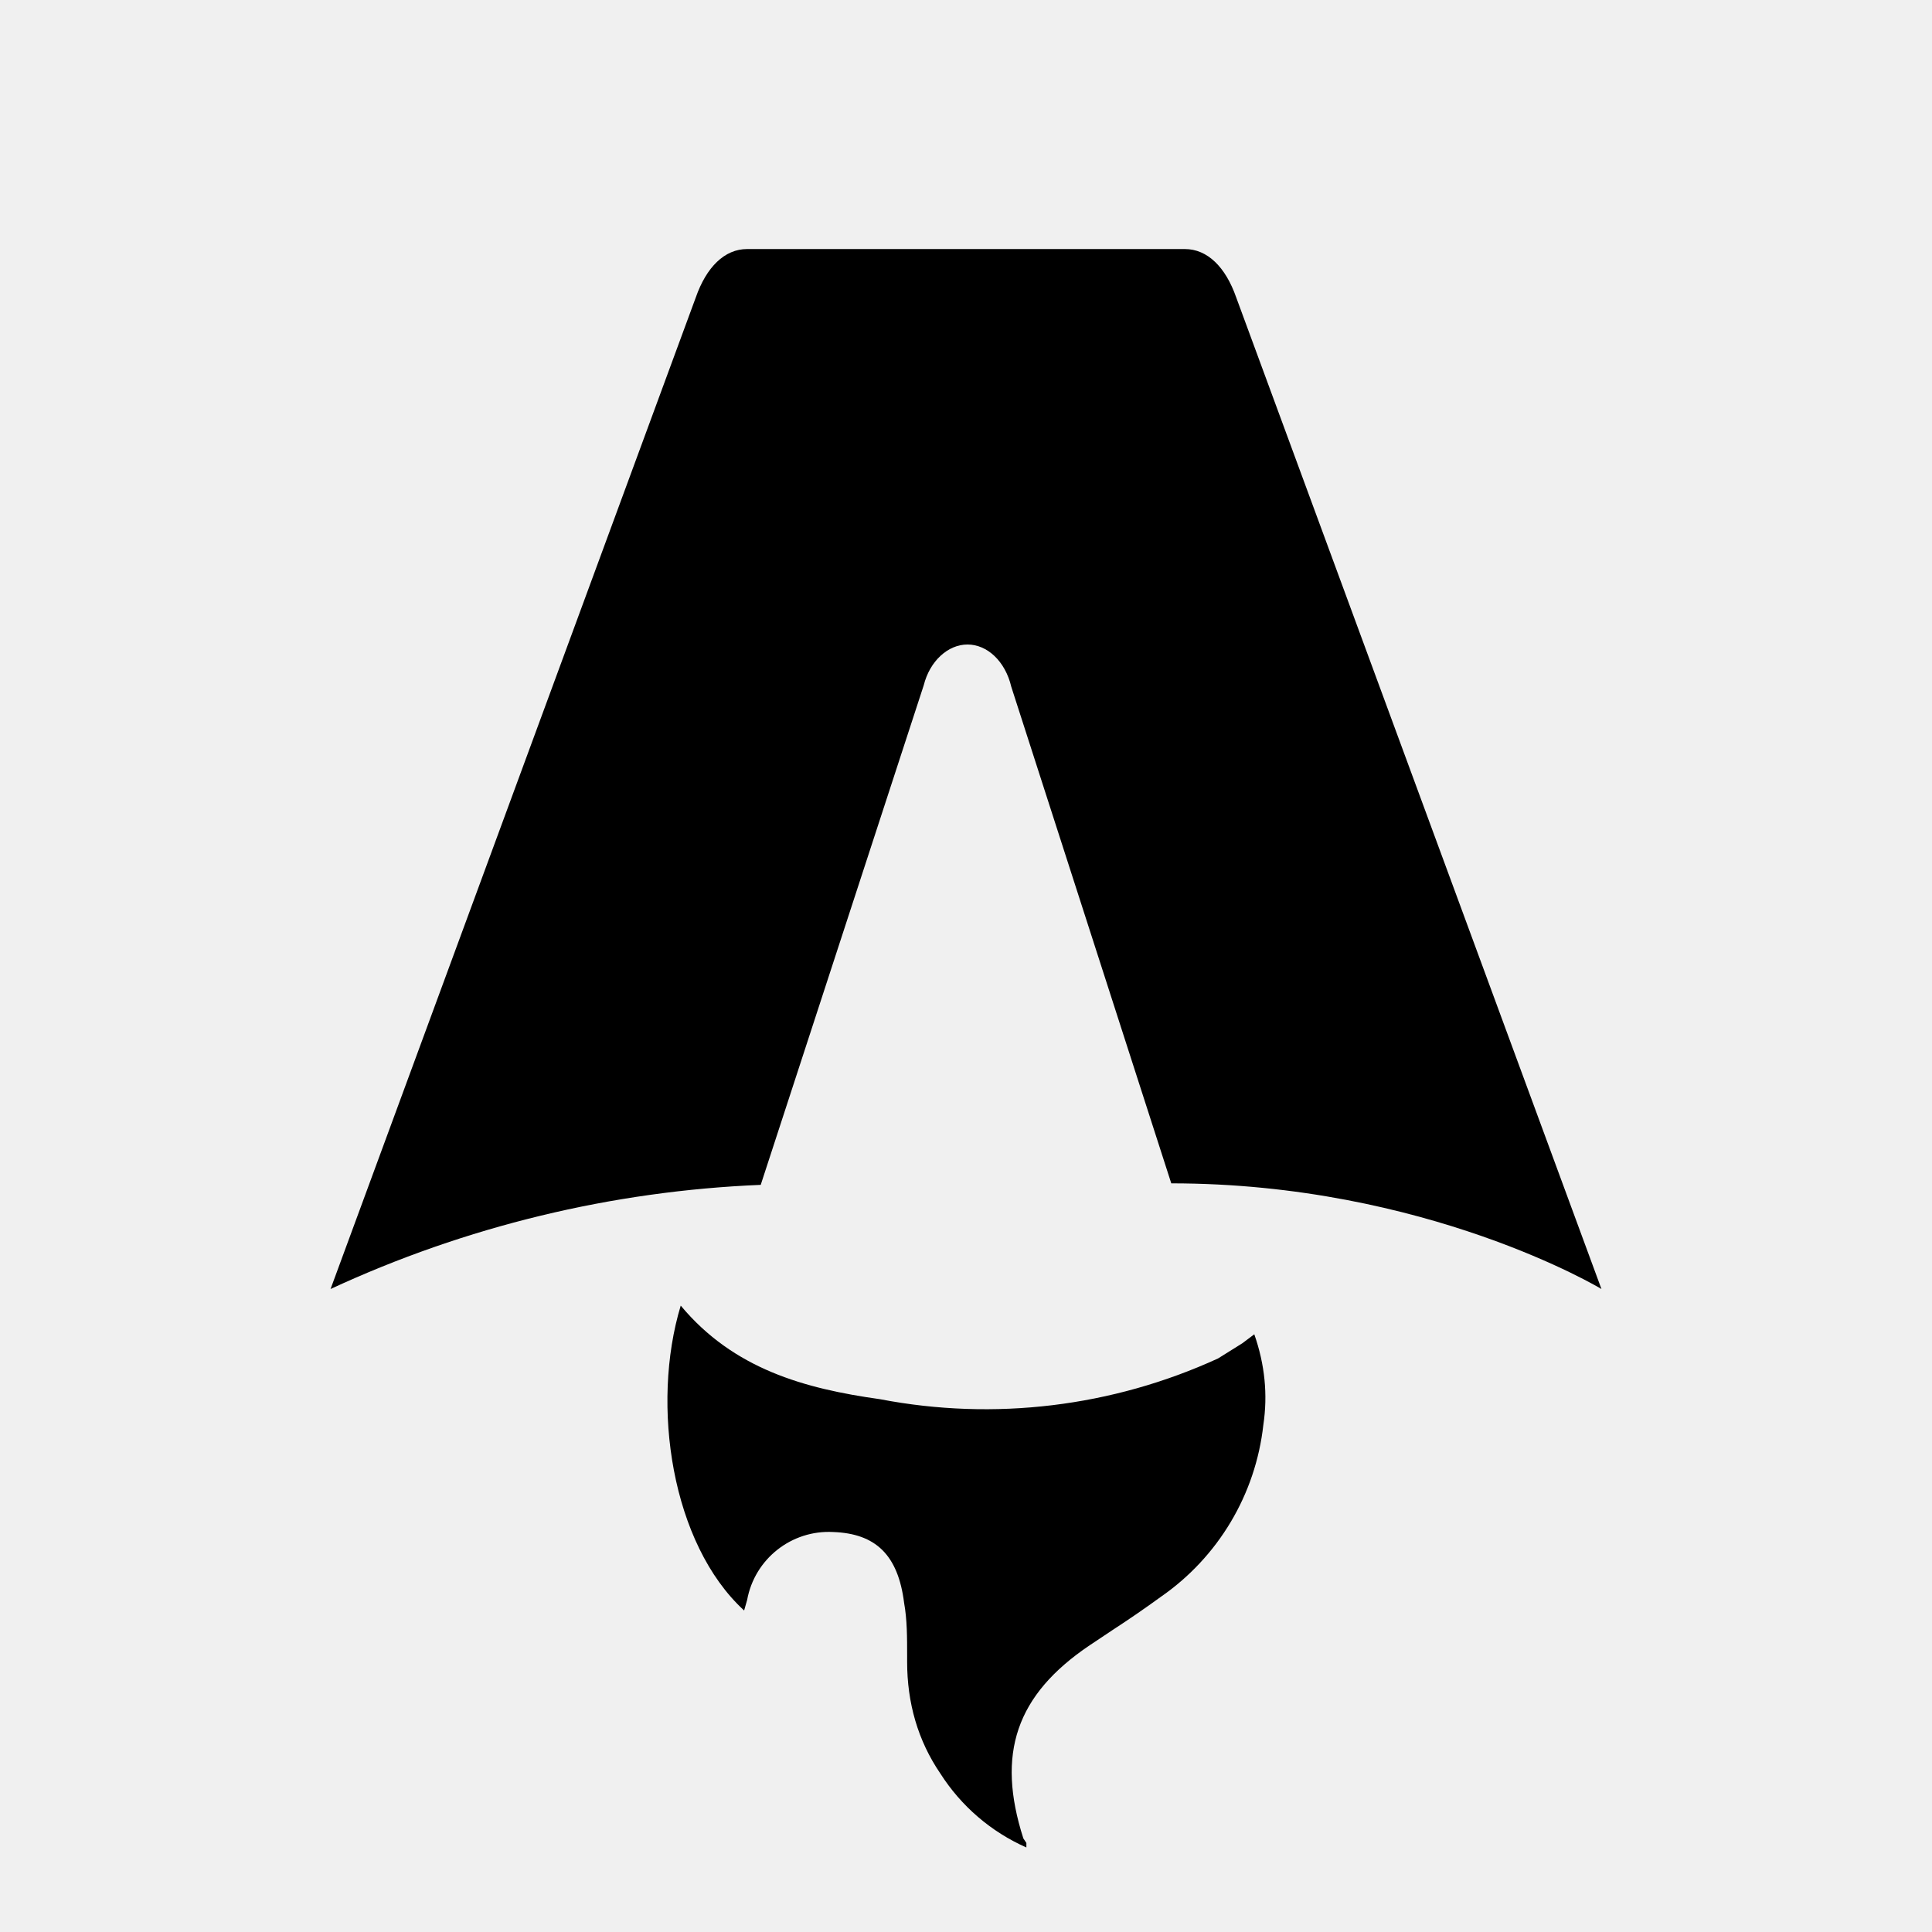
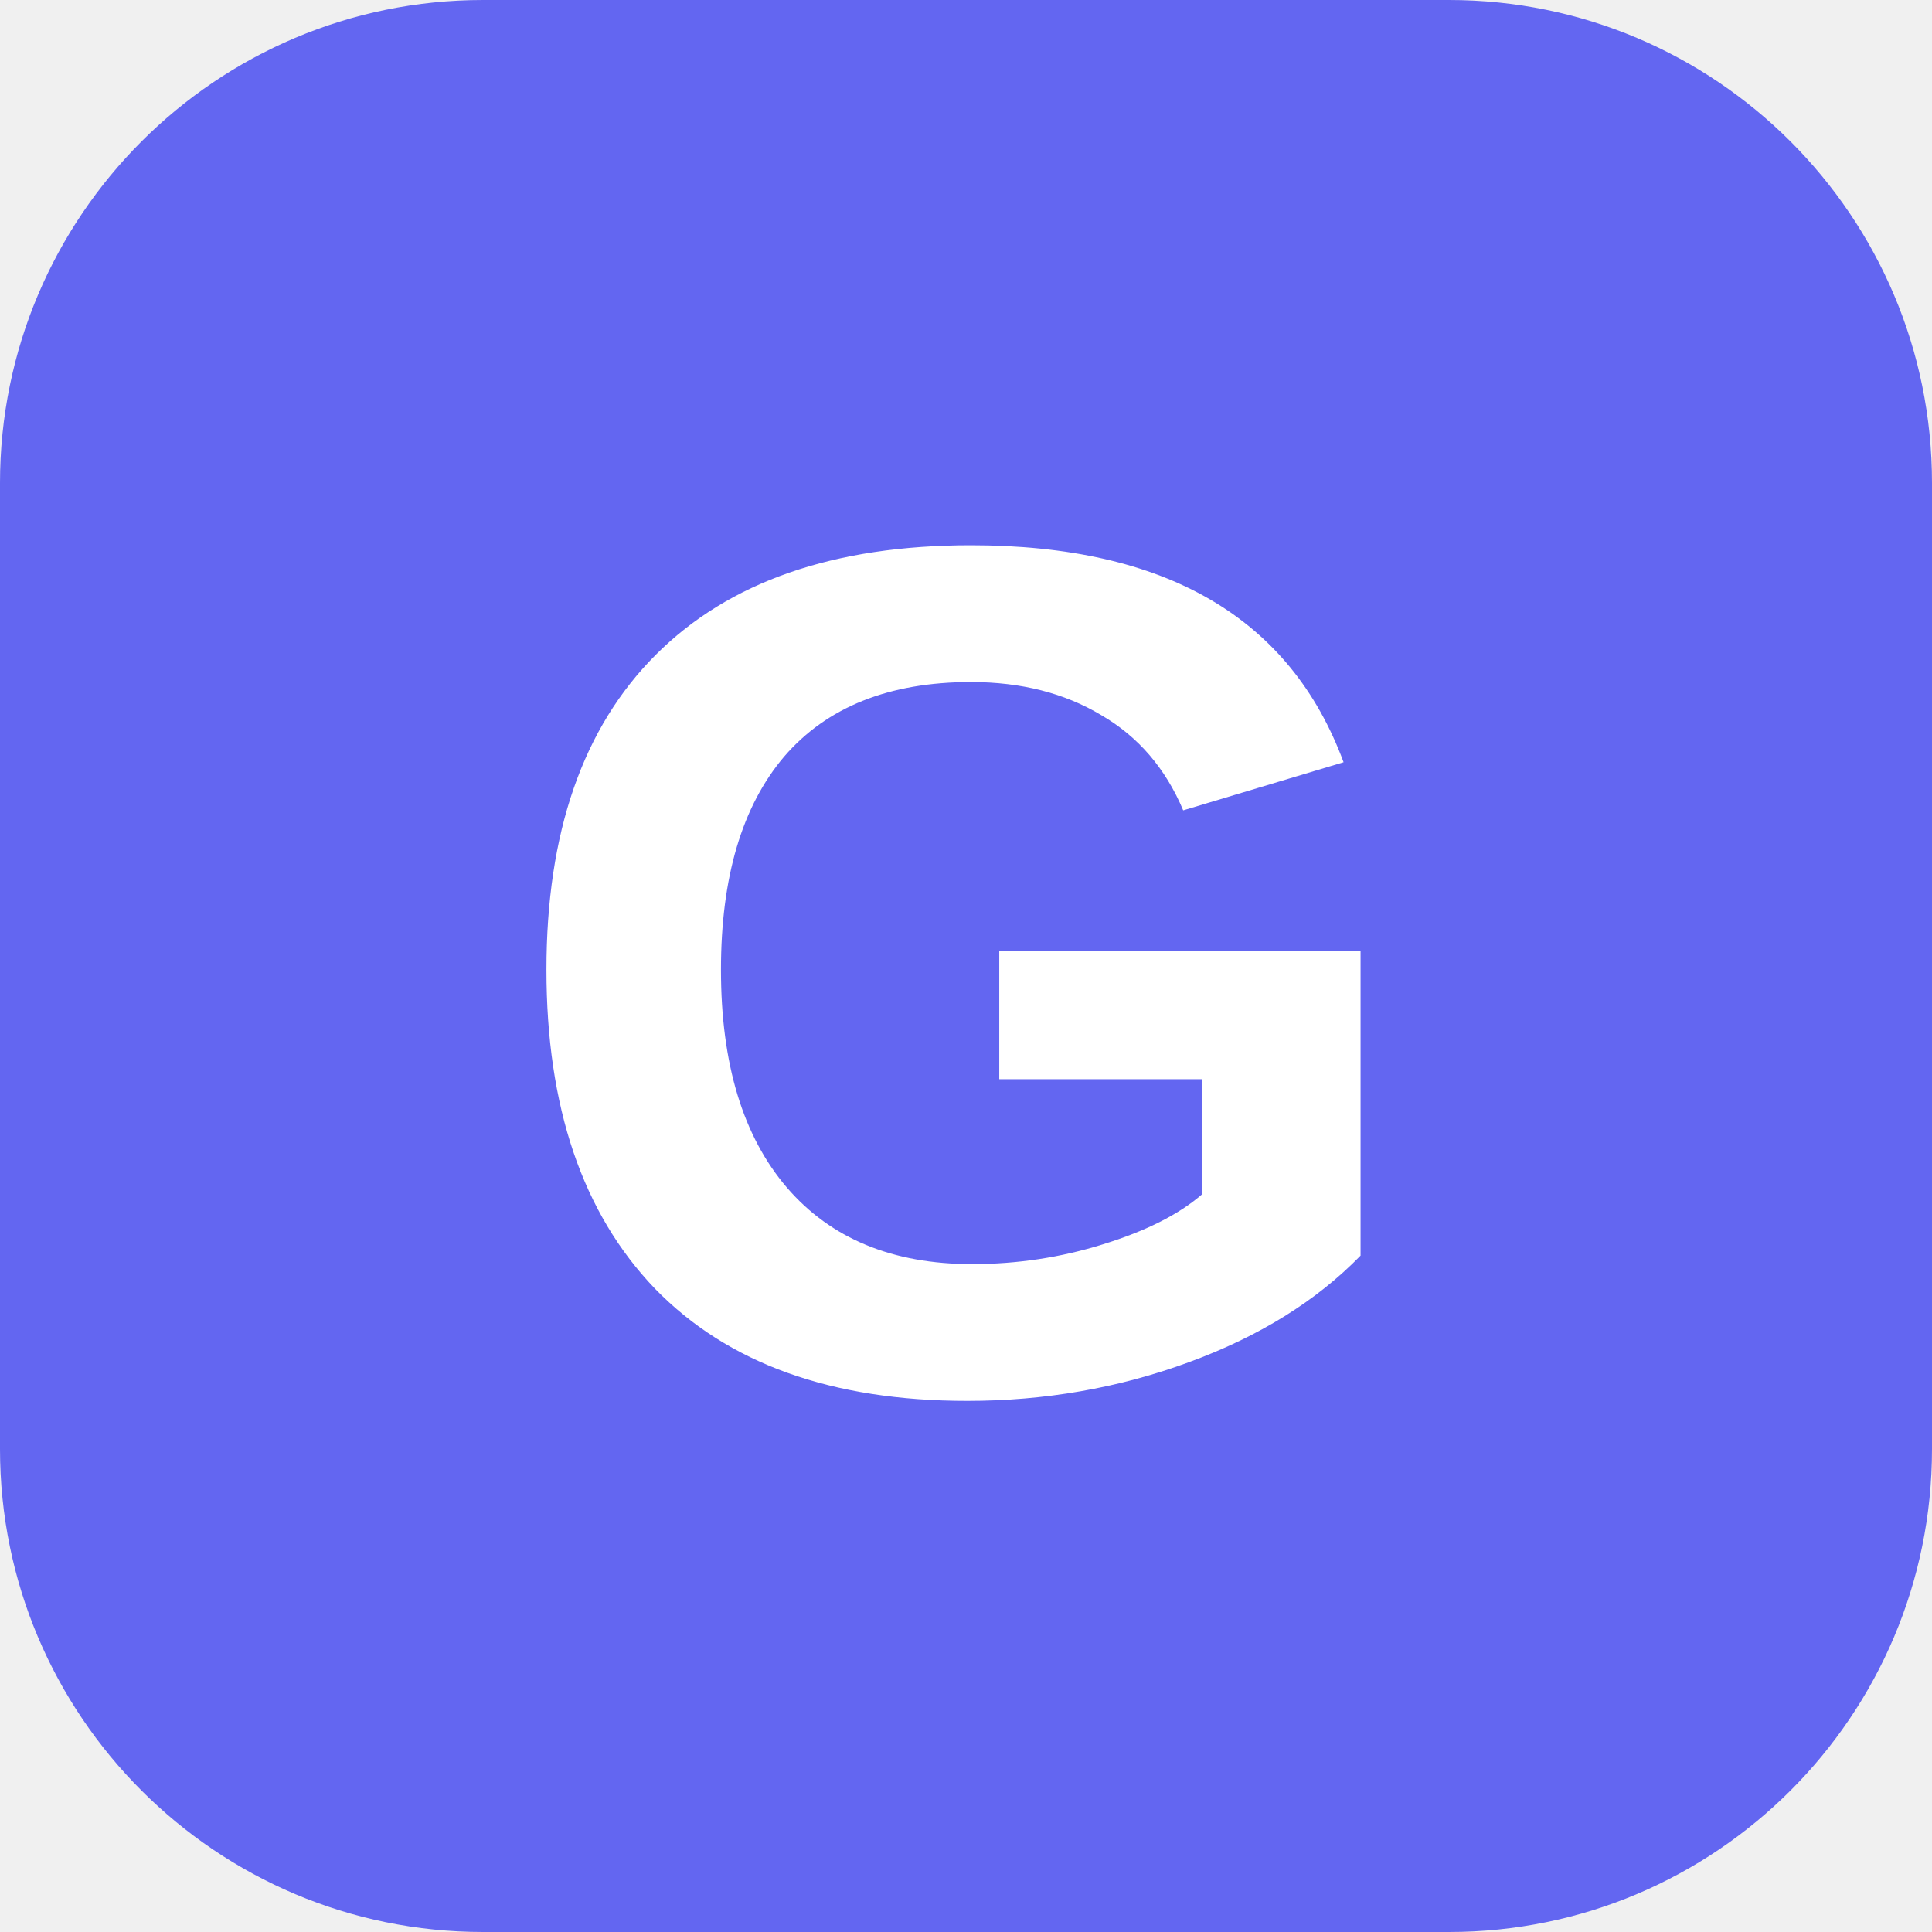
- <svg xmlns="http://www.w3.org/2000/svg" fill="none" viewBox="0 0 128 128">
-   <path d="M50.4 78.5a75.1 75.1 0 0 0-28.5 6.9l24.2-65.7c.7-2 1.9-3.2 3.4-3.2h29c1.5 0 2.7 1.2 3.4 3.2l24.2 65.7s-11.6-7-28.5-7L67 45.5c-.4-1.7-1.6-2.8-2.9-2.8-1.3 0-2.5 1.1-2.9 2.7L50.4 78.5Zm-1.1 28.2Zm-4.2-20.2c-2 6.6-.6 15.8 4.2 20.2a17.5 17.5 0 0 1 .2-.7 5.5 5.5 0 0 1 5.7-4.5c2.8.1 4.3 1.5 4.7 4.7.2 1.1.2 2.3.2 3.5v.4c0 2.7.7 5.2 2.2 7.4a13 13 0 0 0 5.7 4.9v-.3l-.2-.3c-1.8-5.6-.5-9.5 4.4-12.8l1.5-1a73 73 0 0 0 3.2-2.2 16 16 0 0 0 6.8-11.4c.3-2 .1-4-.6-6l-.8.6-1.6 1a37 37 0 0 1-22.4 2.7c-5-.7-9.7-2-13.2-6.2Z" />
-   <style>
-         path { fill: #000; }
-         @media (prefers-color-scheme: dark) {
-             path { fill: #FFF; }
-         }
-     </style>
+ <svg xmlns="http://www.w3.org/2000/svg" viewBox="0 0 32 32">
+   <rect width="32" height="32" rx="8" fill="#6366f1" />
+   <text x="16" y="23" text-anchor="middle" fill="white" font-size="20" font-weight="bold" font-family="Arial">G</text>
</svg>
